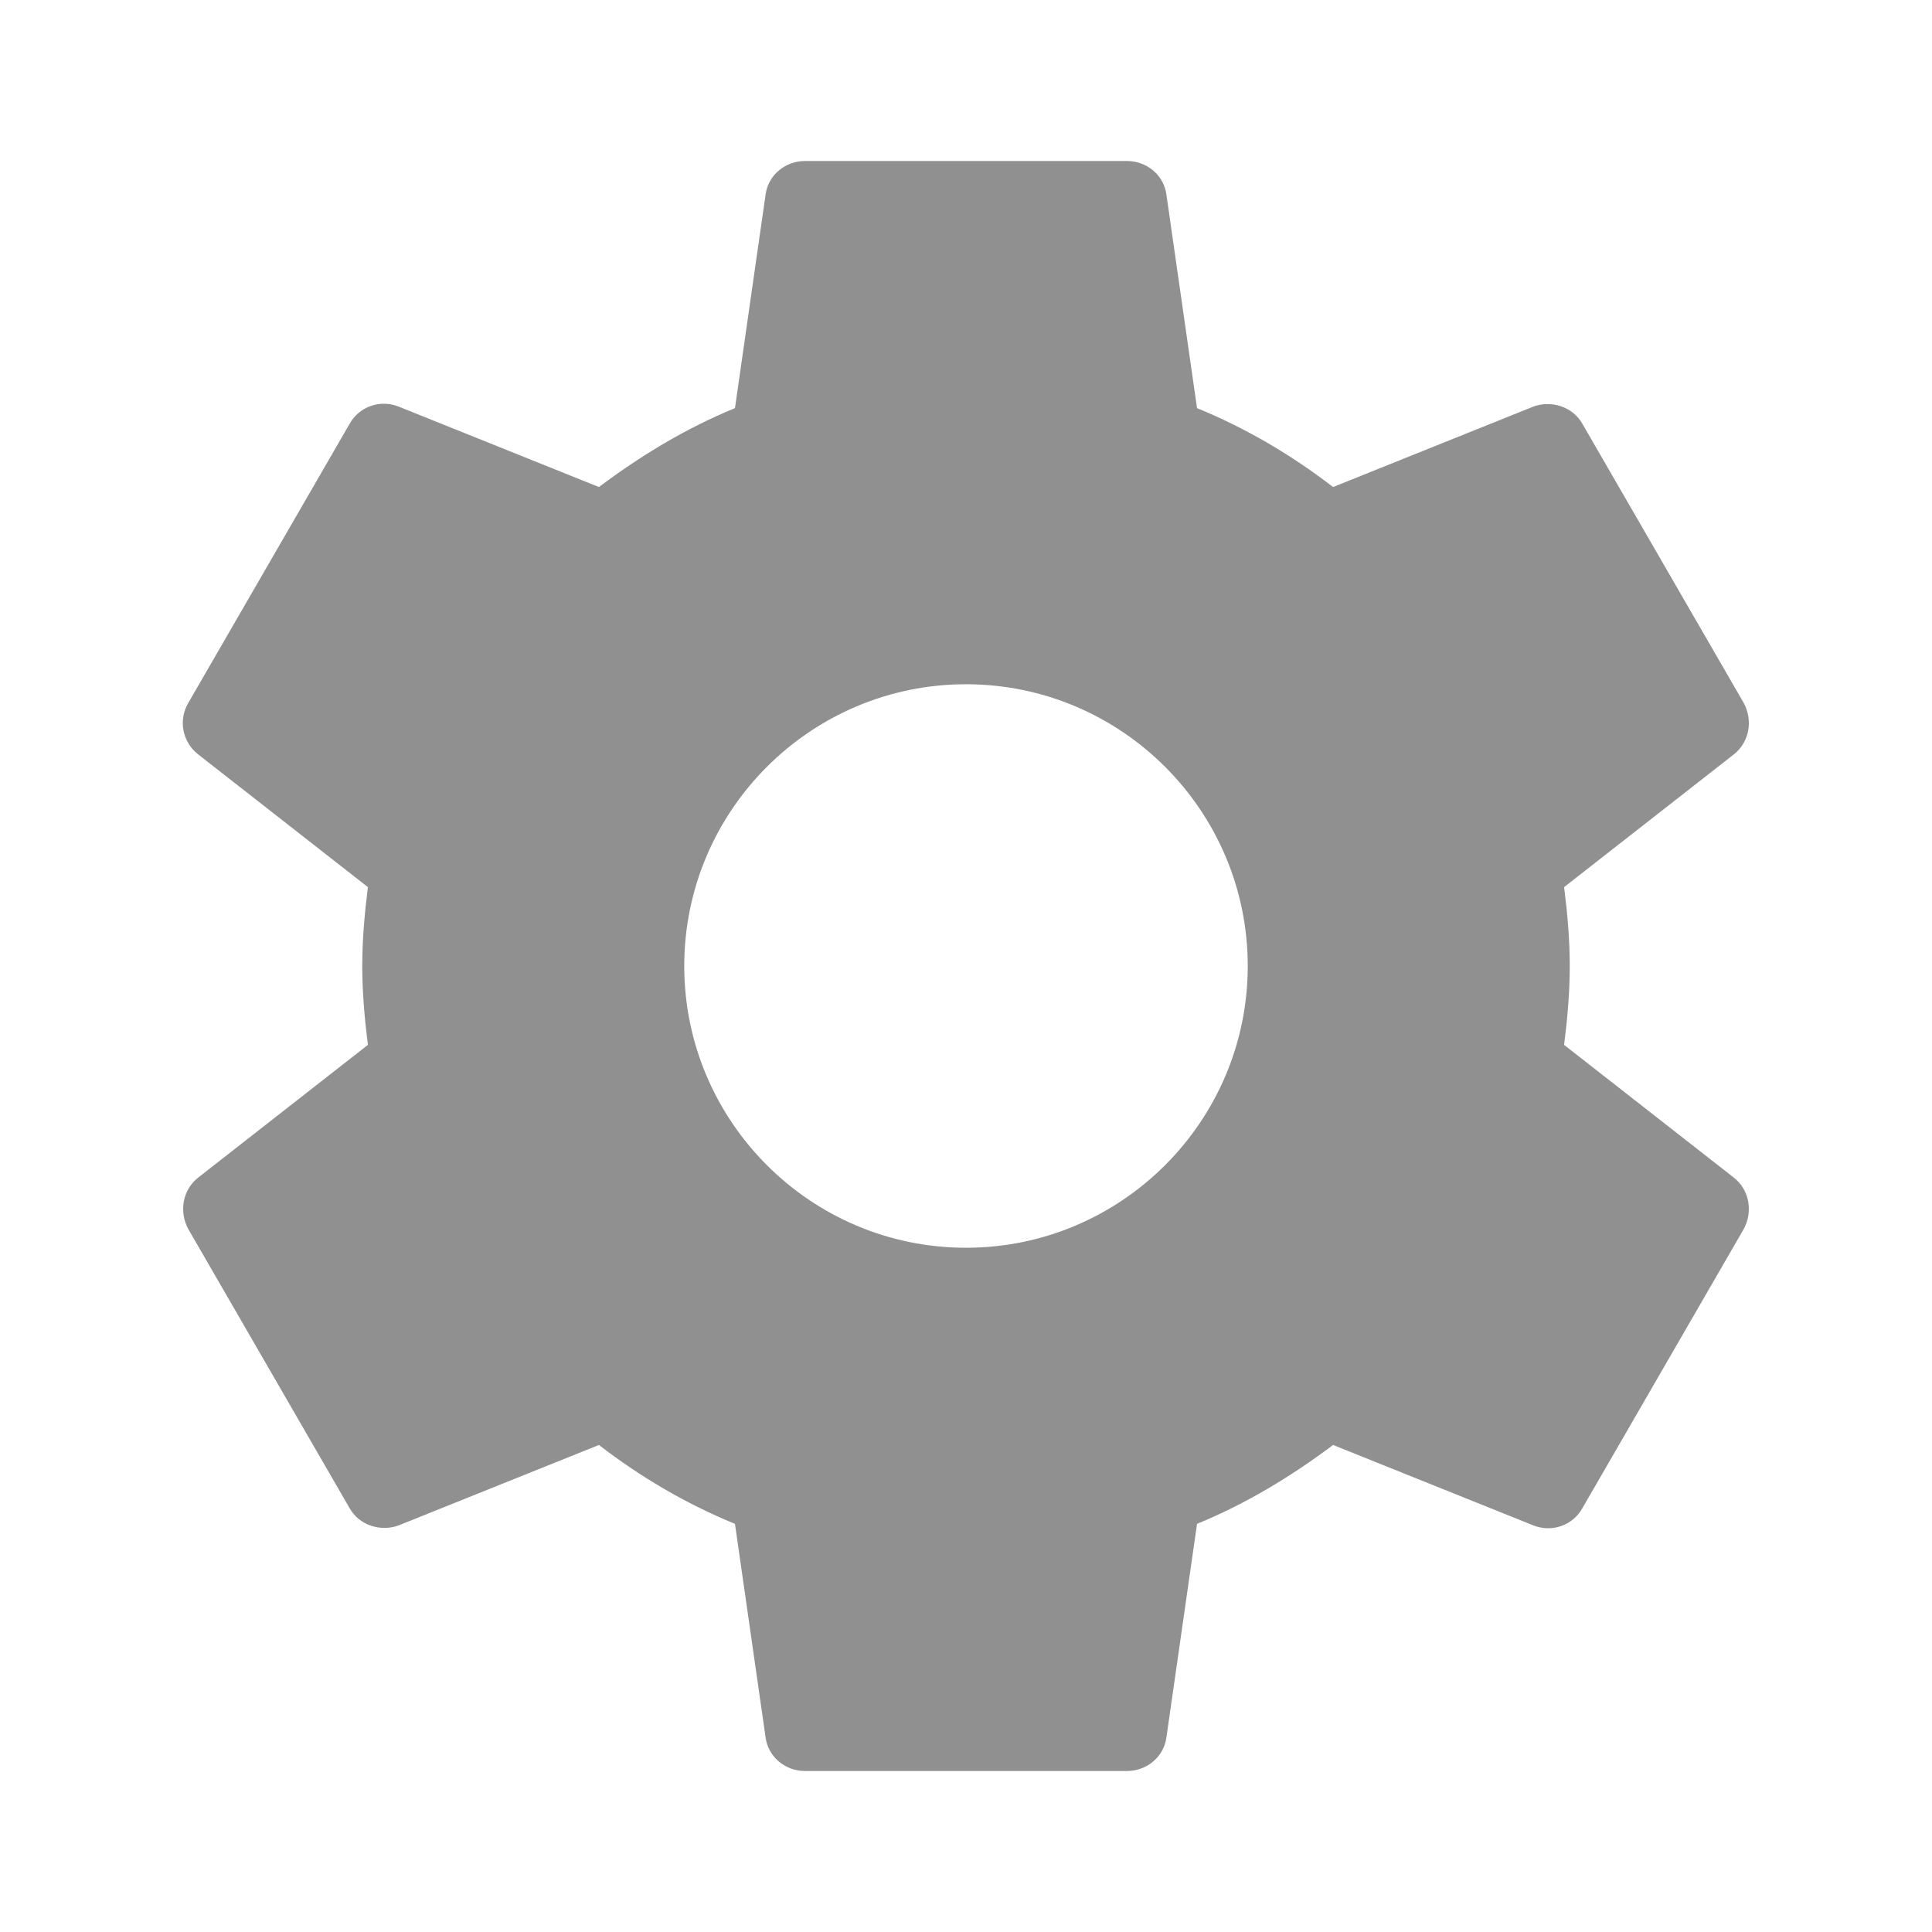
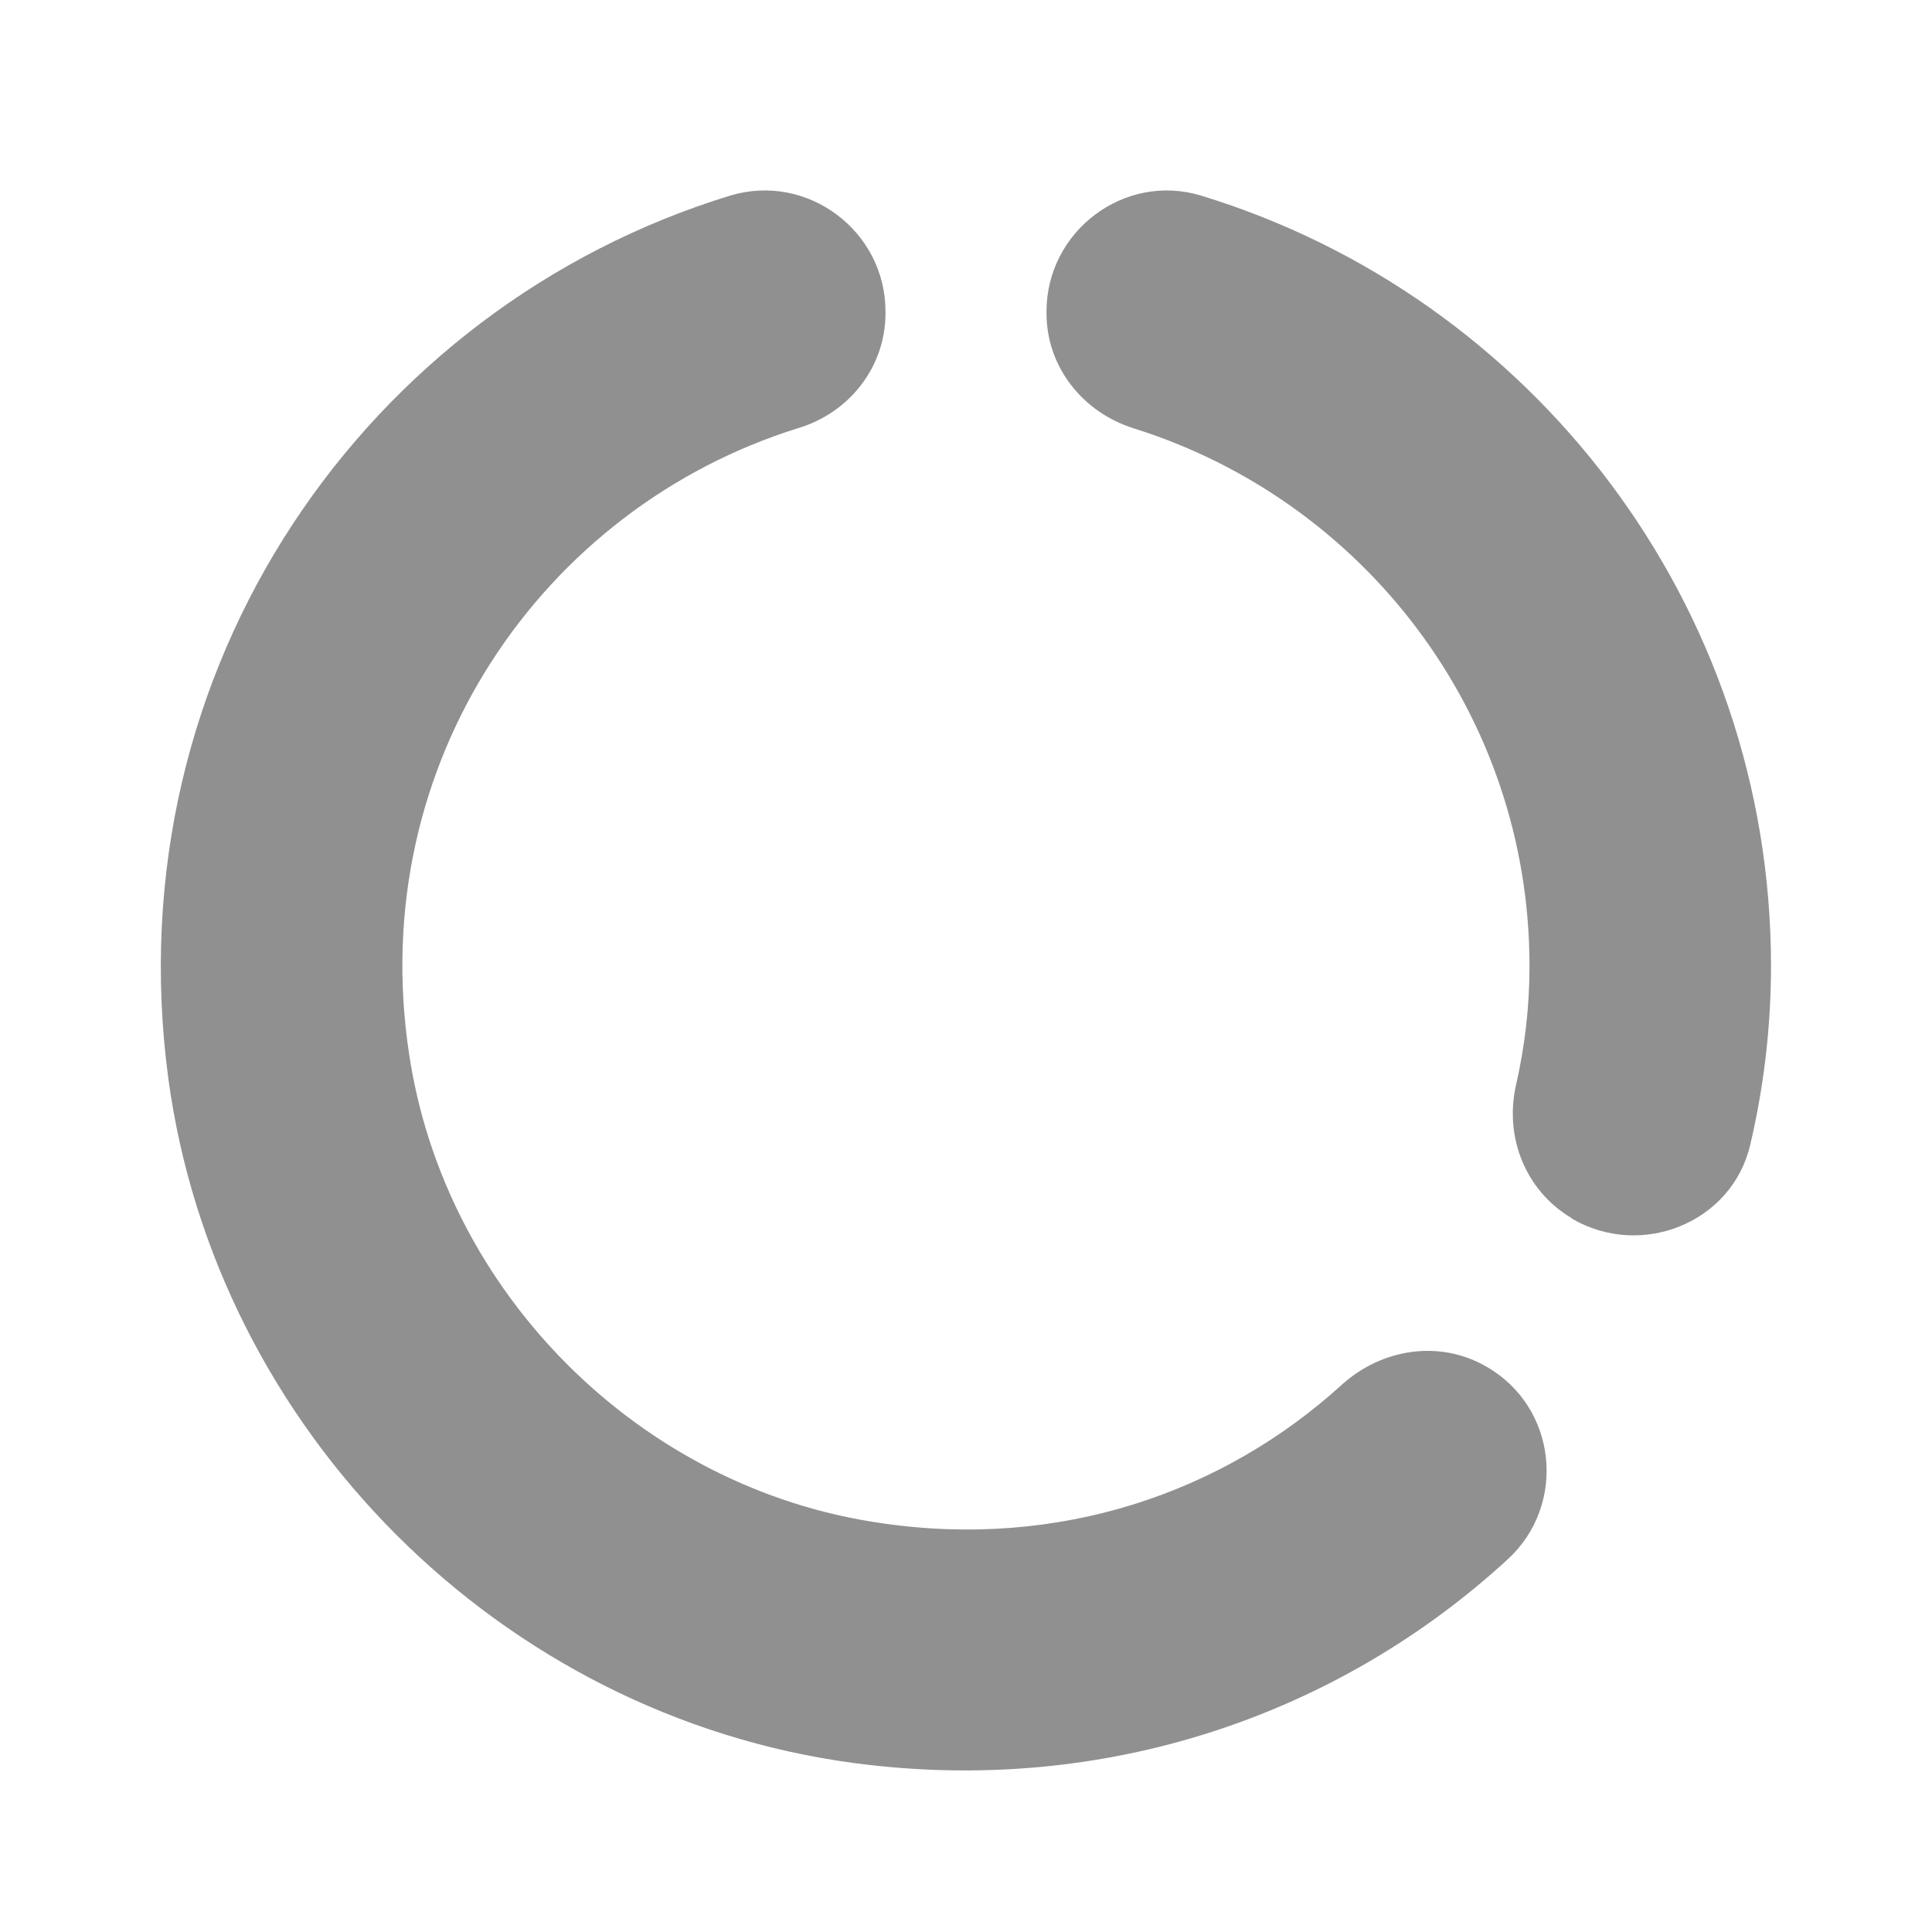
<svg xmlns="http://www.w3.org/2000/svg" height="24" viewBox="0 0 24 24" width="24">
-   <path fill="#909090" d="M19.43 12.98c.04-.32.07-.64.07-.98s-.03-.66-.07-.98l2.11-1.65c.19-.15.24-.42.12-.64l-2-3.46c-.12-.22-.39-.3-.61-.22l-2.49 1c-.52-.4-1.08-.73-1.69-.98l-.38-2.65C14.46 2.18 14.25 2 14 2h-4c-.25 0-.46.18-.49.42l-.38 2.65c-.61.25-1.17.59-1.69.98l-2.49-1c-.23-.09-.49 0-.61.22l-2 3.46c-.13.22-.07.49.12.64l2.11 1.65c-.04.32-.07.65-.07.98s.03.66.07.98l-2.11 1.65c-.19.15-.24.42-.12.64l2 3.46c.12.22.39.3.61.22l2.49-1c.52.4 1.08.73 1.69.98l.38 2.65c.03.24.24.42.49.42h4c.25 0 .46-.18.49-.42l.38-2.65c.61-.25 1.17-.59 1.69-.98l2.49 1c.23.09.49 0 .61-.22l2-3.46c.12-.22.07-.49-.12-.64l-2.11-1.65zM12 15.5c-1.93 0-3.5-1.57-3.5-3.5s1.57-3.5 3.5-3.5 3.5 1.57 3.5 3.5-1.57 3.5-3.5 3.5z" />
+   <path fill="#909090" d="M13 3.87v.02c0 .67.45 1.23 1.08 1.43C16.93 6.21 19 8.86 19 12c0 .52-.06 1.01-.17 1.49-.14.64.12 1.3.69 1.64l.01.01c.86.5 1.98.05 2.21-.91.17-.72.26-1.47.26-2.23 0-4.5-2.98-8.32-7.08-9.57-.95-.29-1.92.44-1.92 1.44zm-2.06 15.05c-2.99-.43-5.42-2.86-5.86-5.84-.54-3.6 1.66-6.77 4.83-7.76.64-.19 1.09-.76 1.09-1.43v-.02c0-1-.97-1.73-1.93-1.44-4.51 1.38-7.66 5.86-6.98 10.96.59 4.38 4.13 7.92 8.51 8.51 3.14.42 6.04-.61 8.13-2.53.74-.68.61-1.89-.26-2.39-.58-.34-1.3-.23-1.8.22-1.47 1.34-3.51 2.05-5.73 1.72z" />
</svg>
